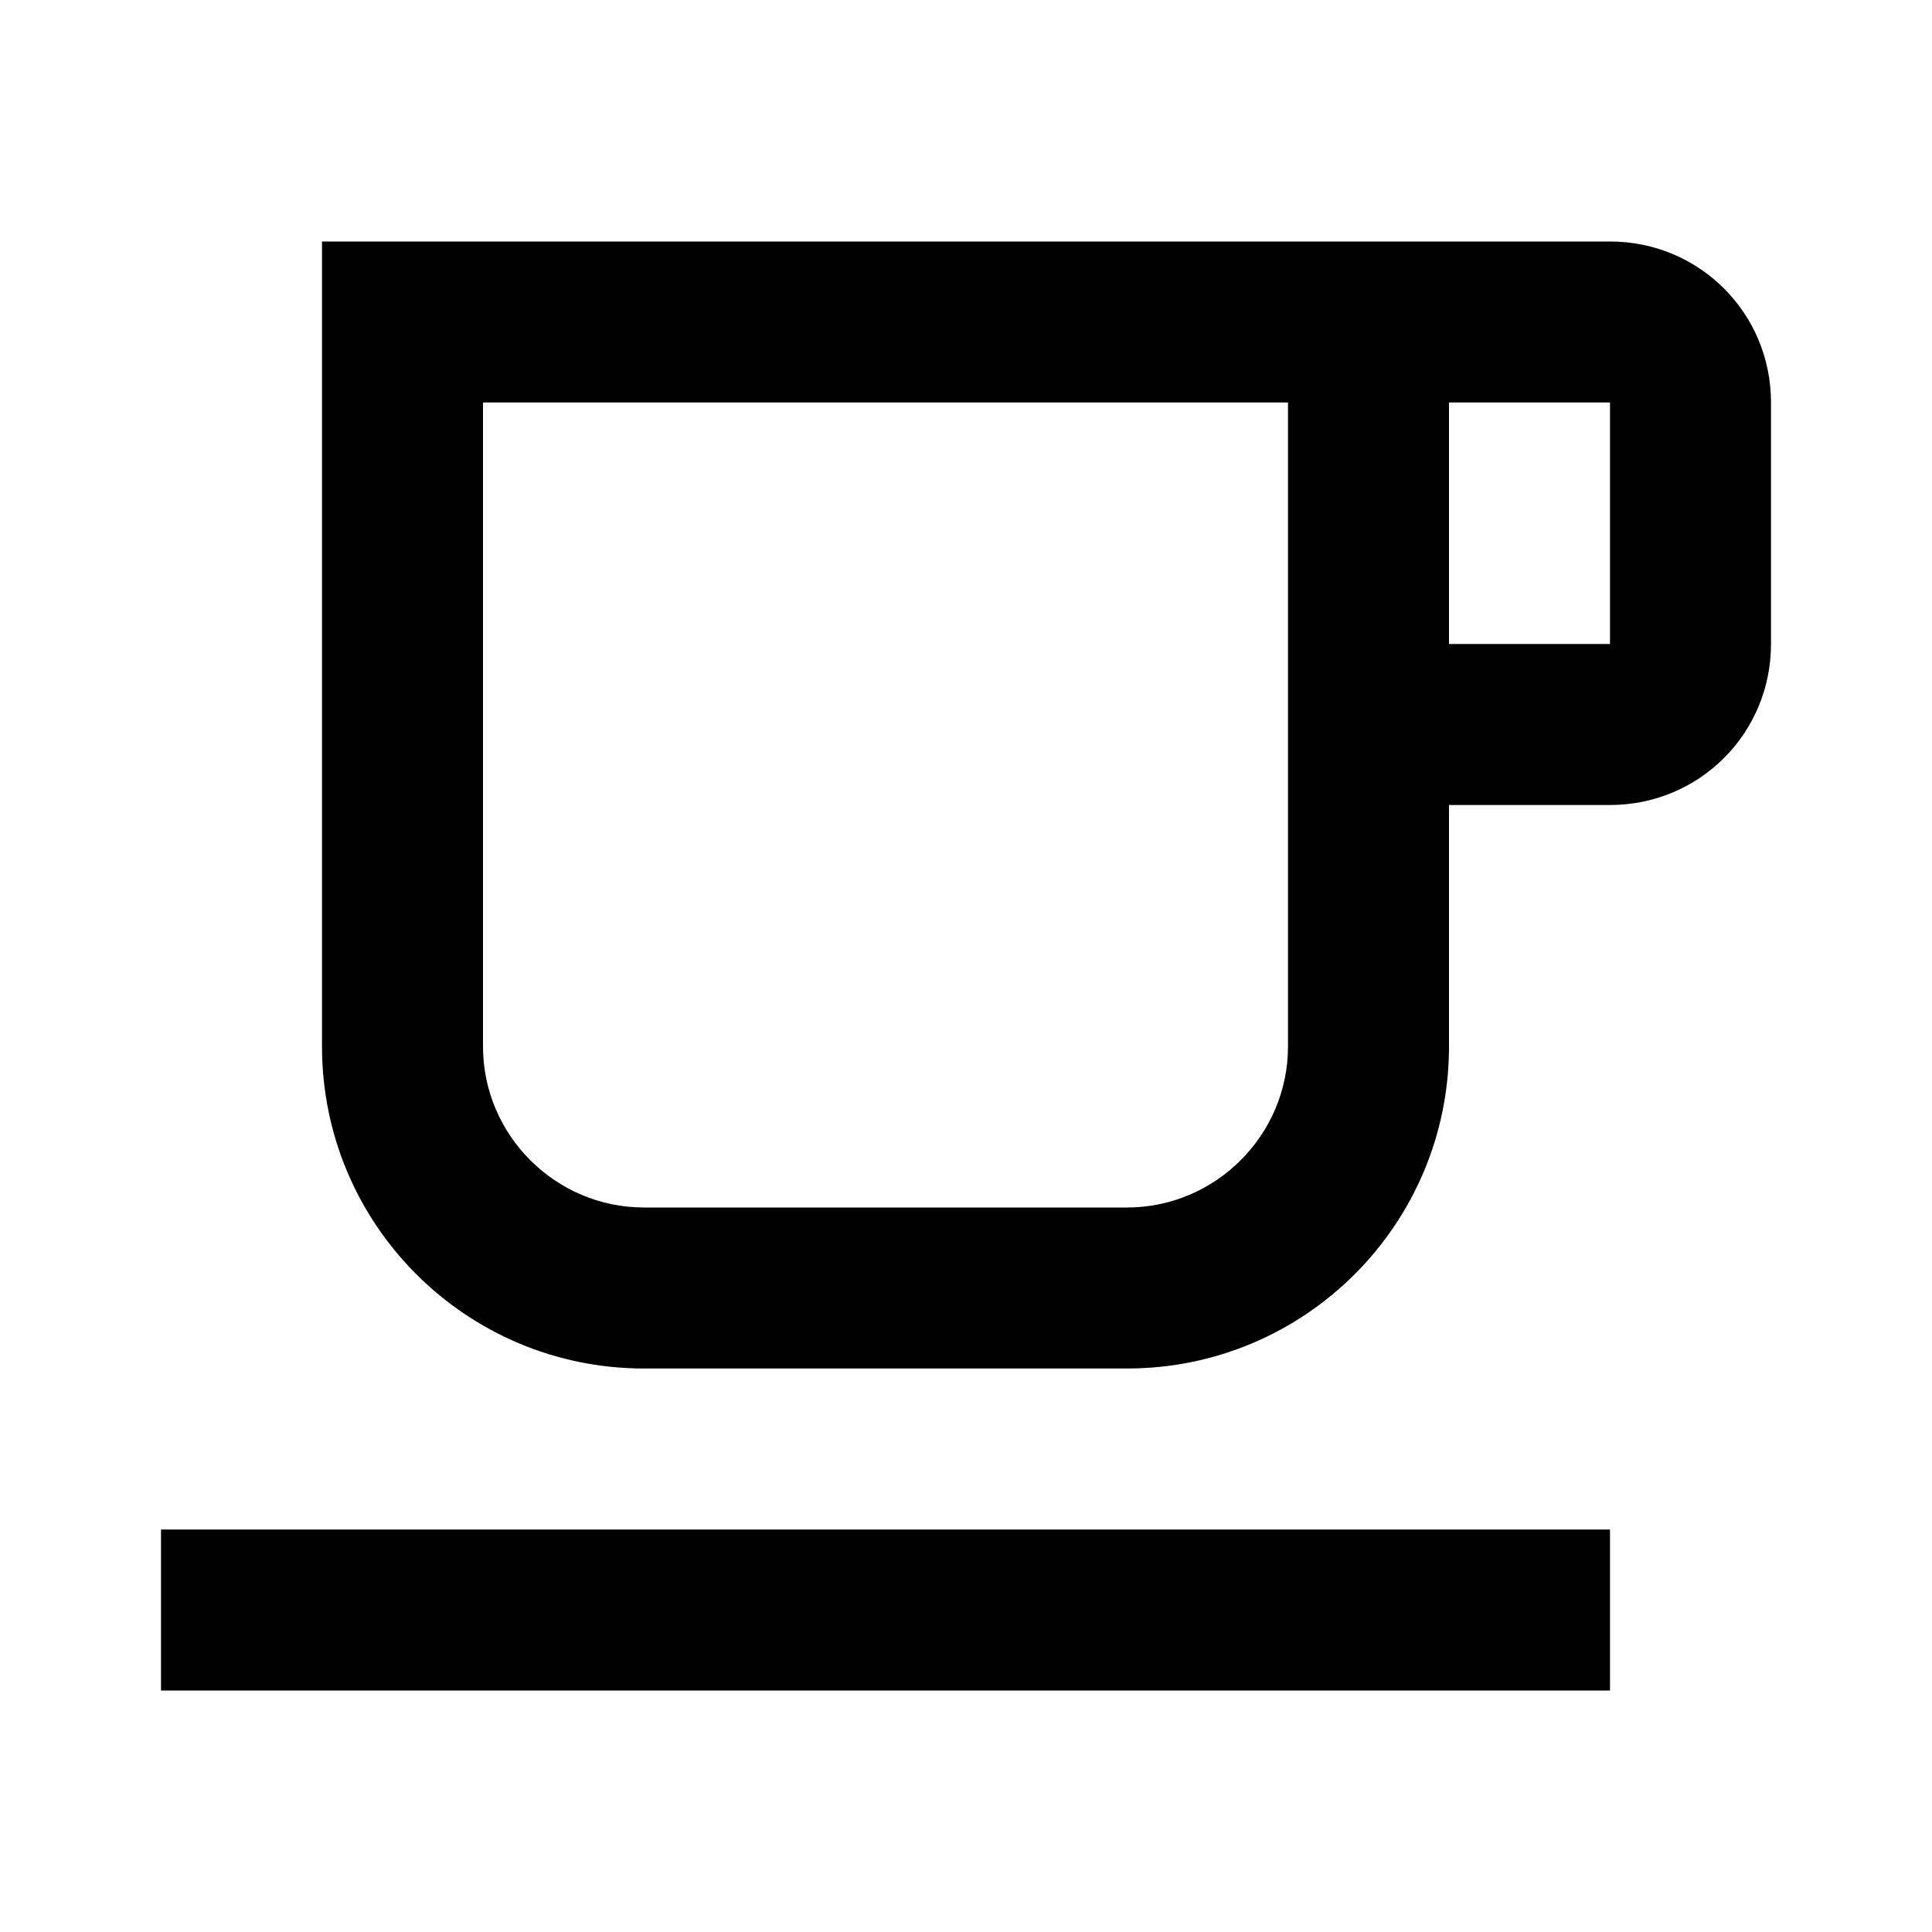
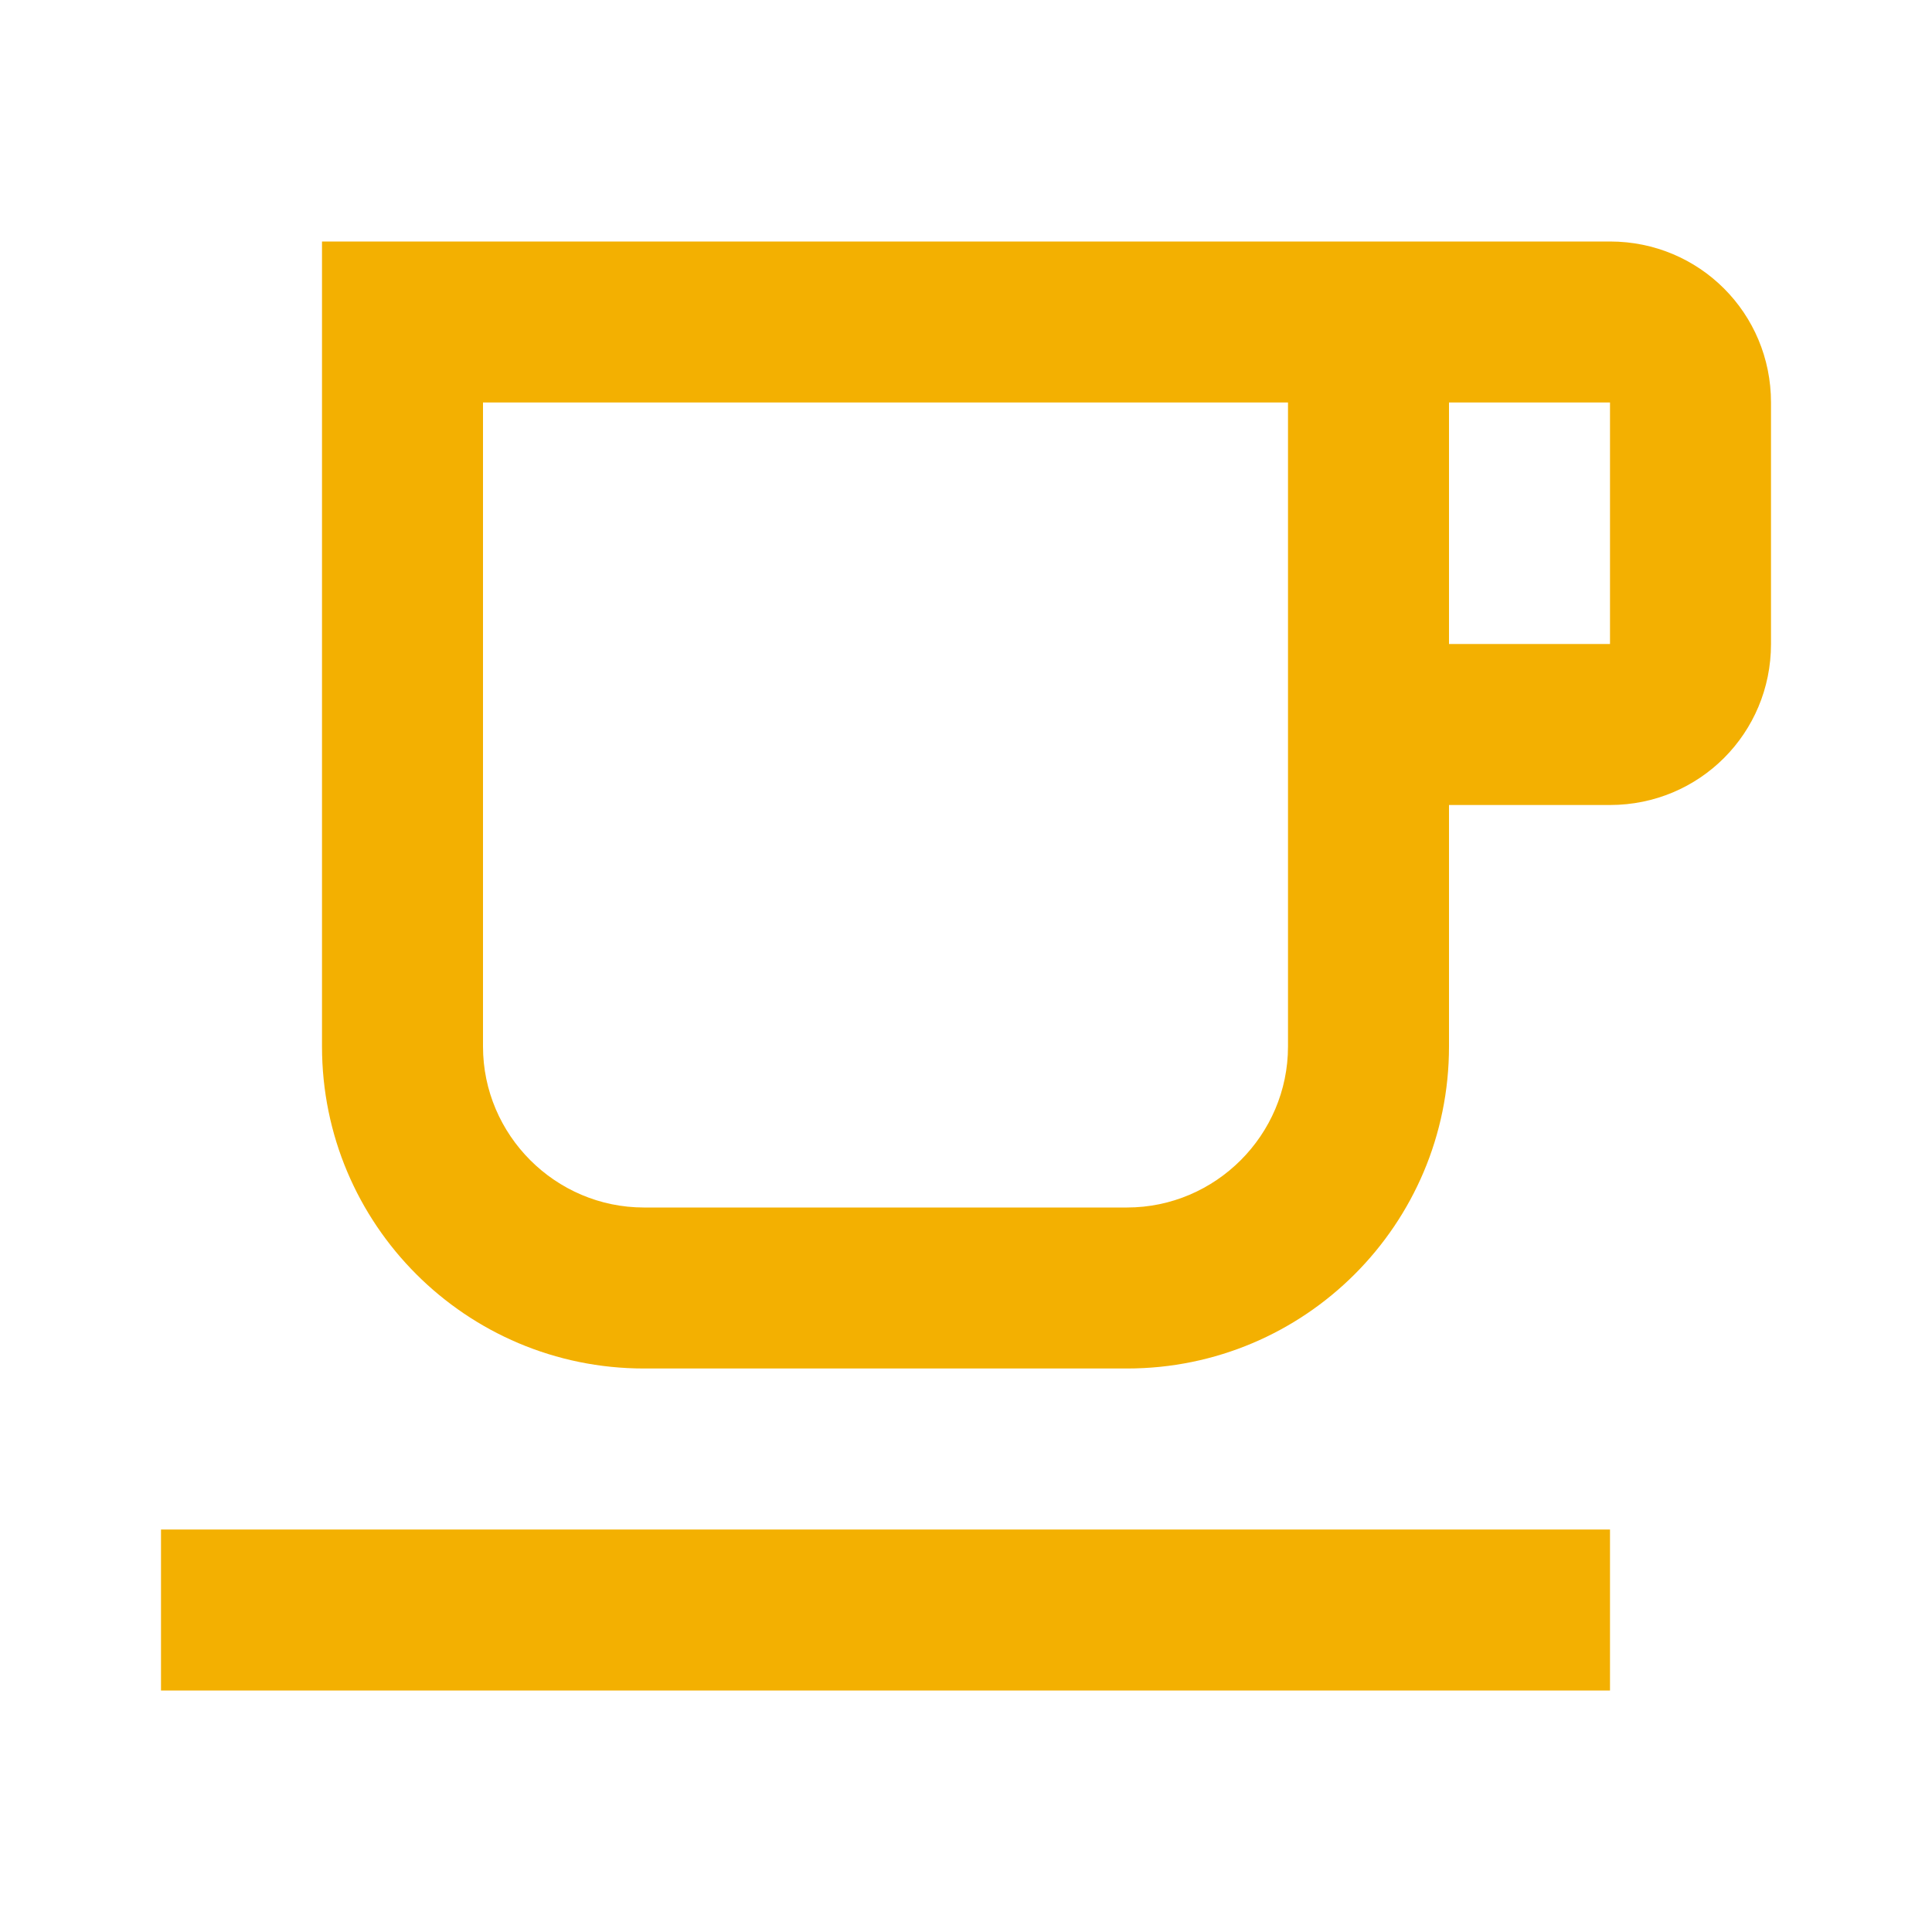
- <svg xmlns="http://www.w3.org/2000/svg" version="1.1" x="0px" y="0px" width="24px" height="24px" viewBox="0 0 24 24" enable-background="new 0 0 24 24" xml:space="preserve">
+ <svg xmlns="http://www.w3.org/2000/svg" version="1.1" x="0px" y="0px" width="24px" height="24px" viewBox="0 0 24 24" enable-background="new 0 0 24 24" xml:space="preserve" fill="#F3B001">
  <g id="Bounding_Boxes">
    <path fill="none" d="M0,0h24v24H0V0z" />
  </g>
  <g id="Outline">
    <g id="ui_x5F_spec_x5F_header">
	</g>
    <path d="M16,5v8c0,1.1-0.9,2-2,2H8c-1.1,0-2-0.9-2-2V5H16 M20,3H4v10c0,2.21,1.79,4,4,4h6c2.21,0,4-1.79,4-4v-3h2   c1.11,0,2-0.89,2-2V5C22,3.89,21.11,3,20,3L20,3z M18,8V5h2v3H18L18,8z M20,19H2v2h18V19L20,19z" />
  </g>
</svg>
